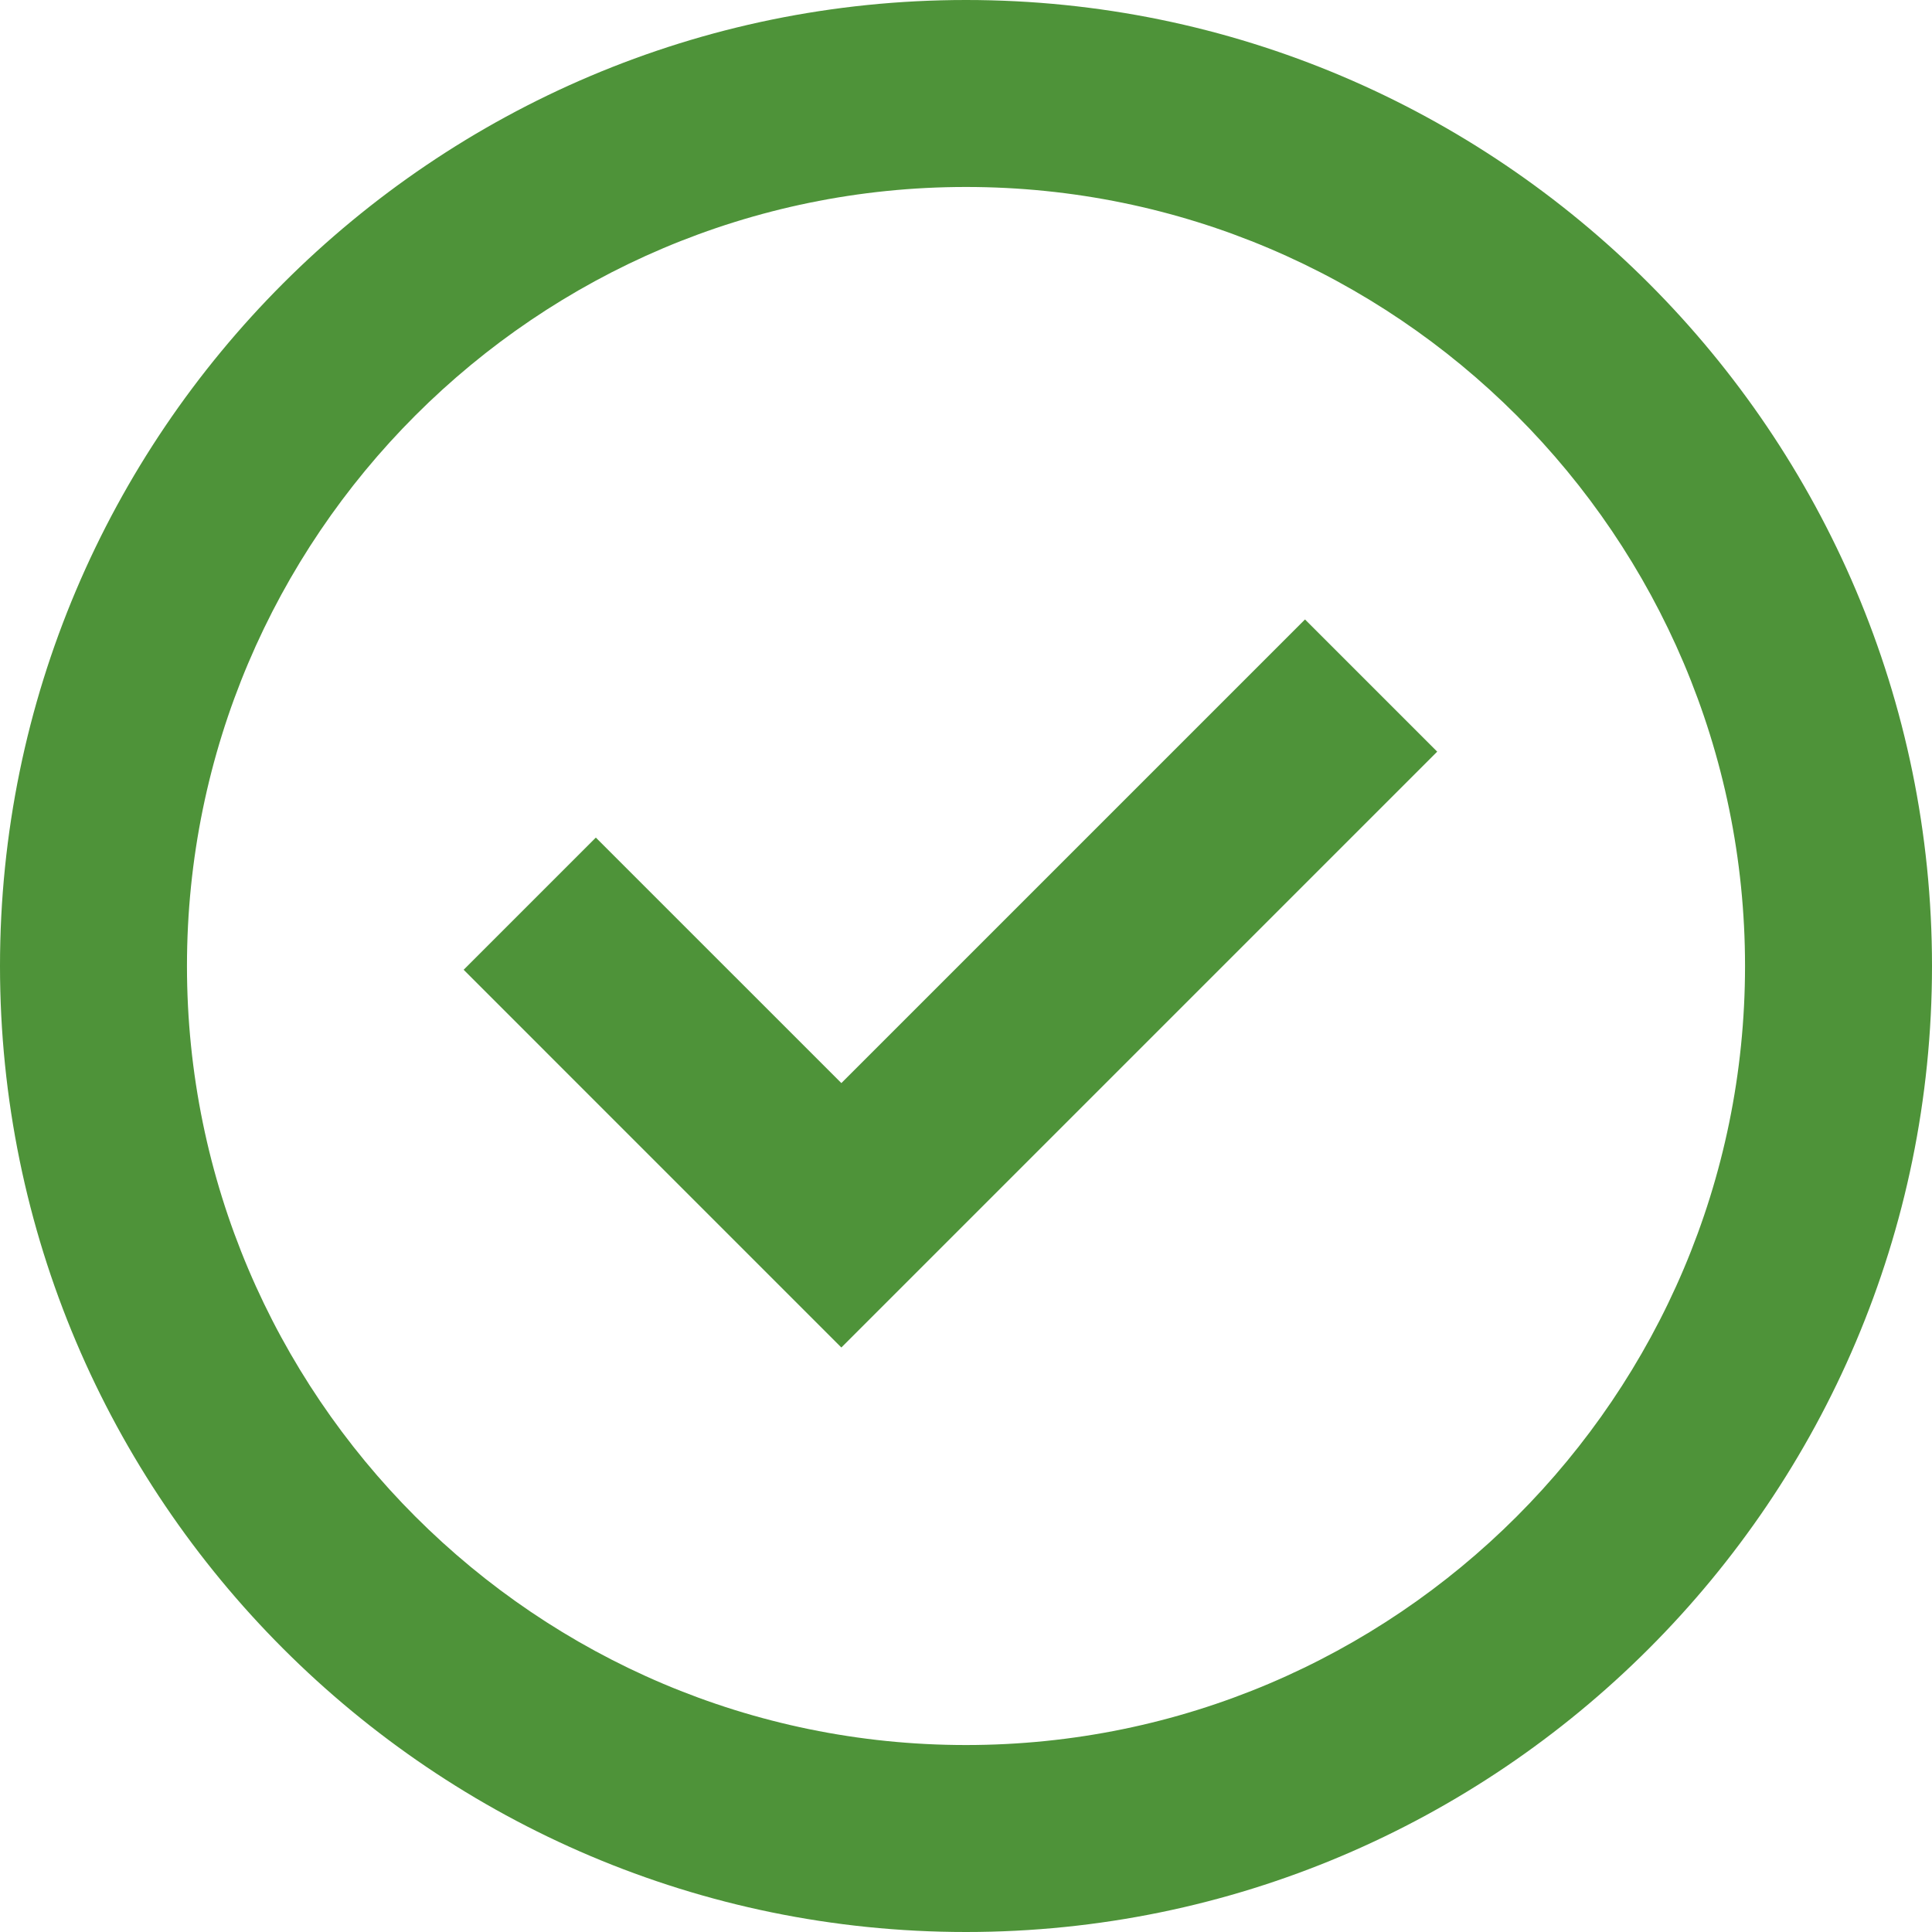
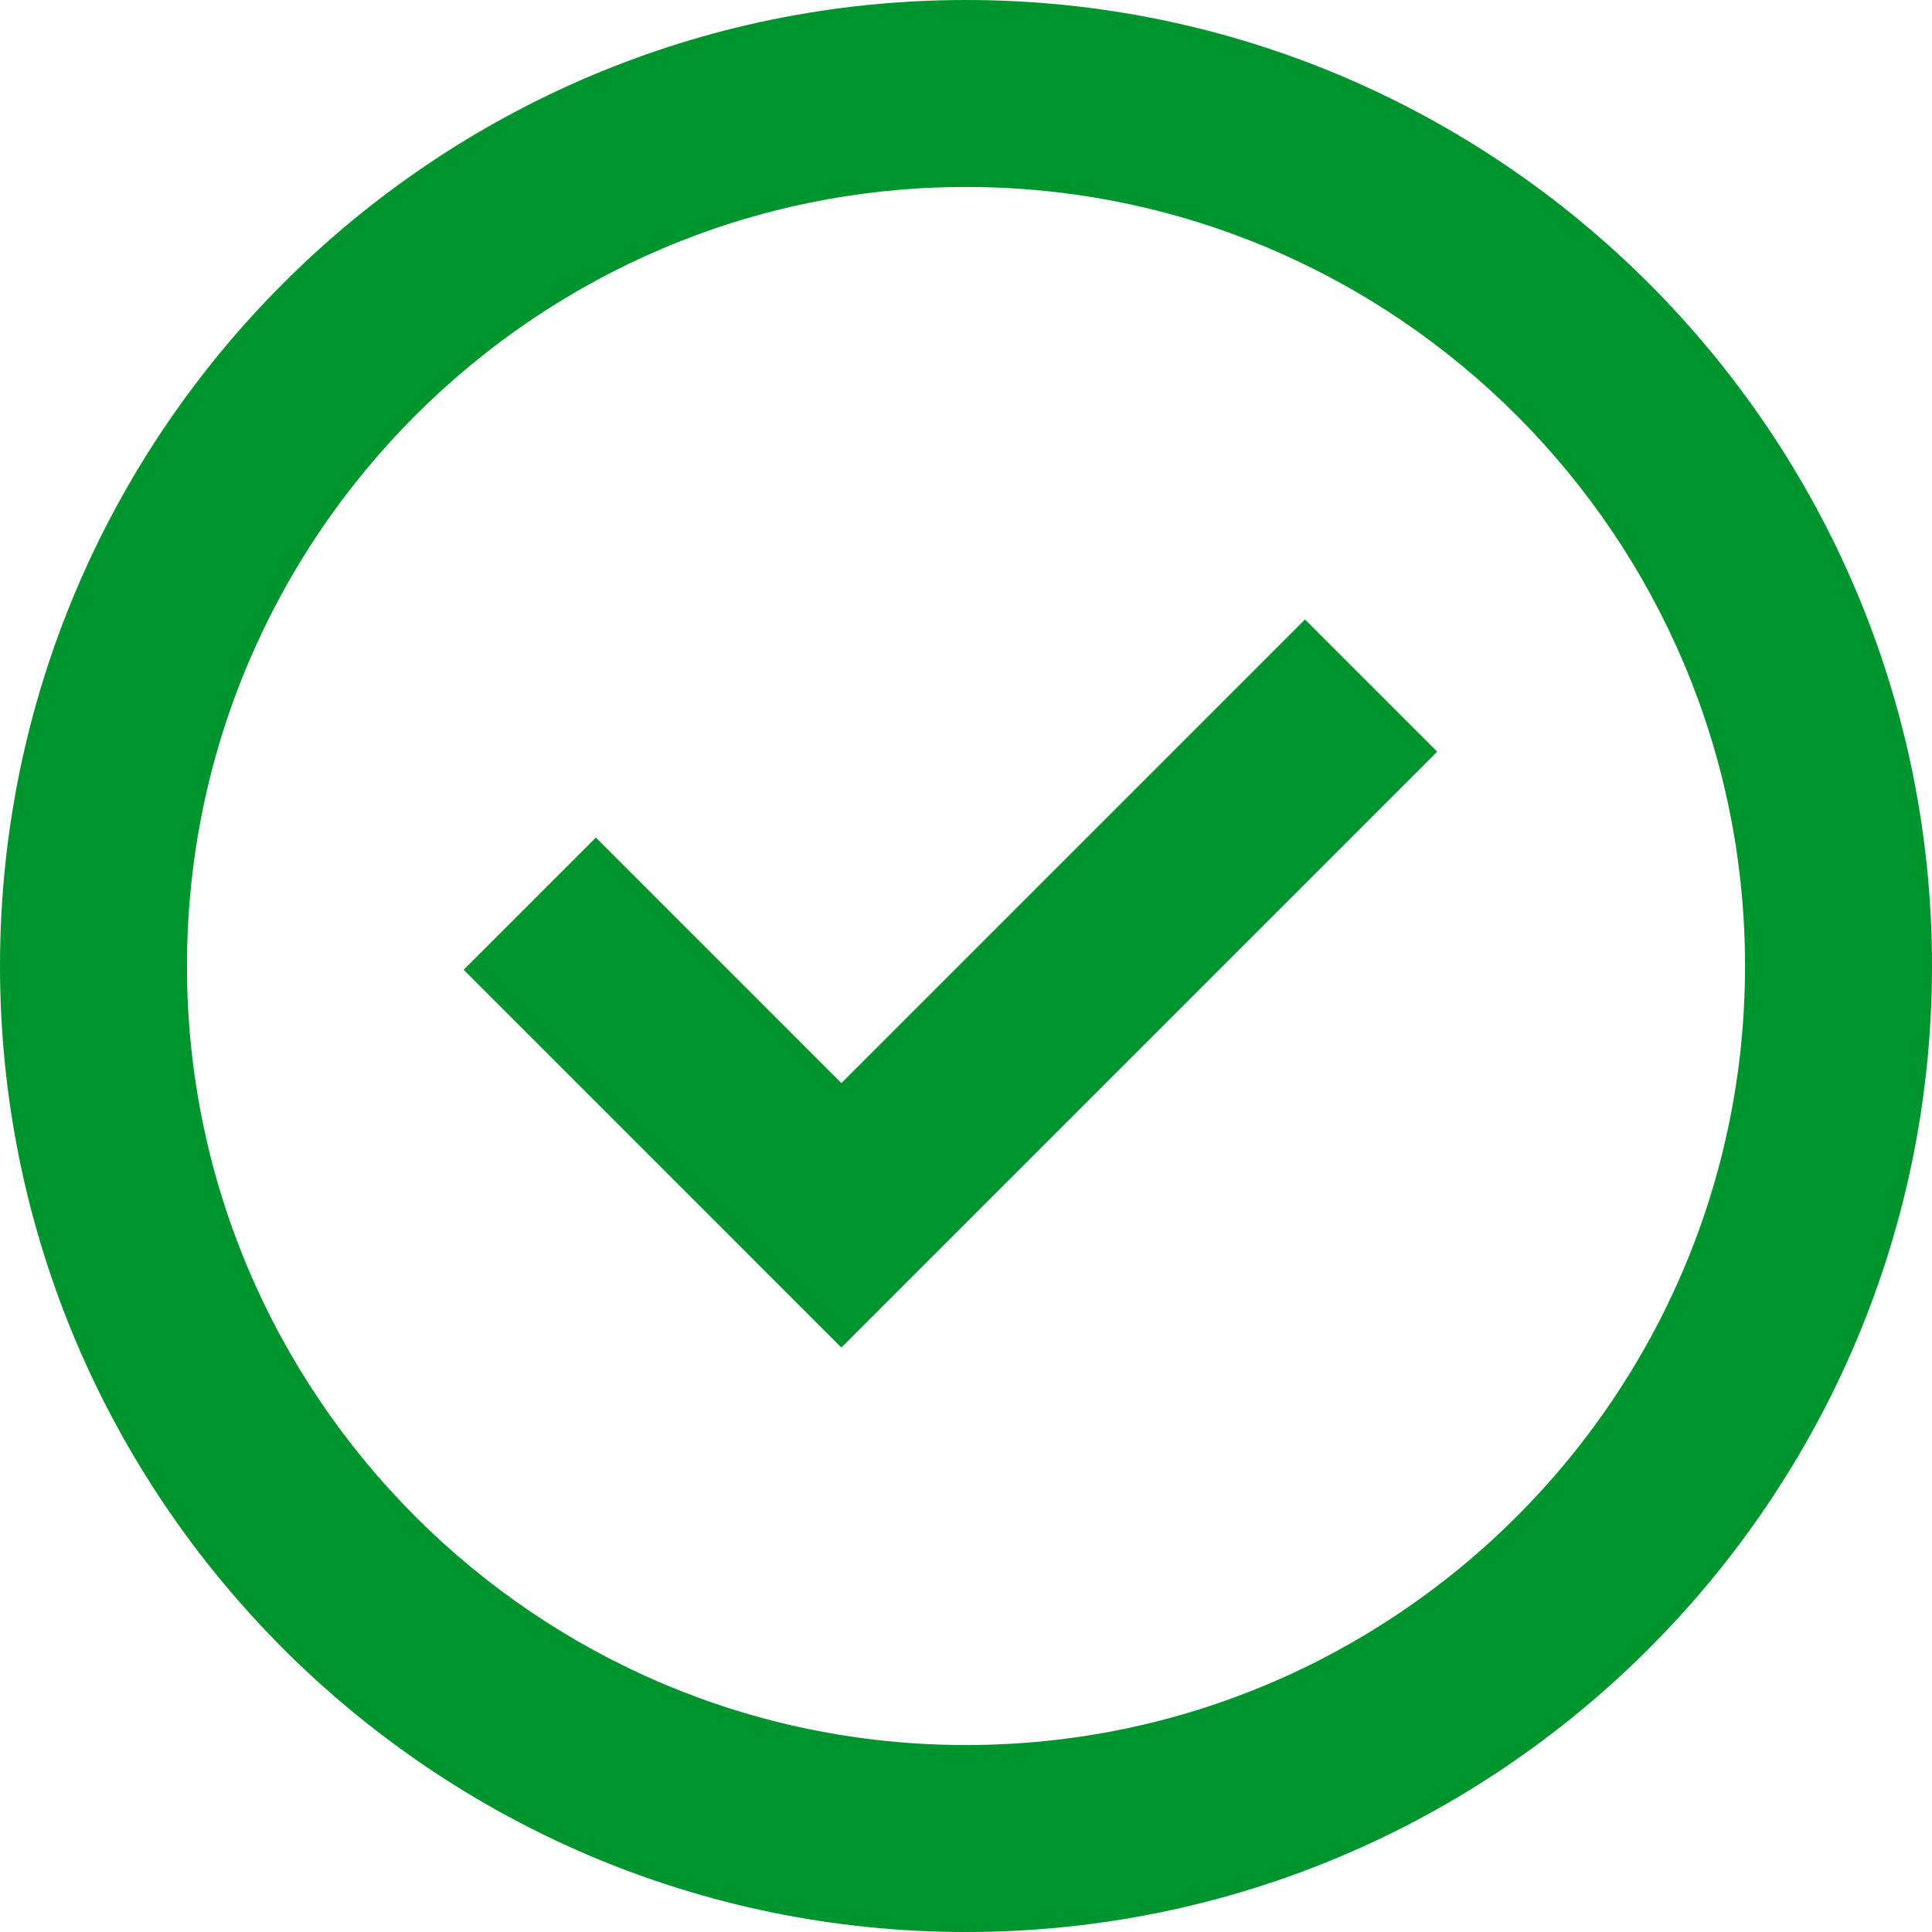
- <svg xmlns="http://www.w3.org/2000/svg" version="1.1" id="Layer_1" x="0px" y="0px" viewBox="0 0 512 512" style="enable-background:new 0 0 512 512;" xml:space="preserve" fill="#4e9339">
+ <svg xmlns="http://www.w3.org/2000/svg" version="1.1" id="Layer_1" x="0px" y="0px" viewBox="0 0 512 512" style="enable-background:new 0 0 512 512;" xml:space="preserve" fill="#00942e">
  <g>
    <g>
      <path d="M256,0C114.84,0,0,114.842,0,256s114.84,256,256,256s256-114.842,256-256S397.16,0,256,0z M256,462.452    c-113.837,0-206.452-92.614-206.452-206.452S142.163,49.548,256,49.548S462.452,142.163,462.452,256S369.837,462.452,256,462.452z    " />
    </g>
  </g>
  <g>
    <g>
      <polygon points="345.838,164.16 222.968,287.029 157.904,221.967 122.87,257.001 222.968,357.1 380.872,199.194   " />
    </g>
  </g>
  <g>
</g>
  <g>
</g>
  <g>
</g>
  <g>
</g>
  <g>
</g>
  <g>
</g>
  <g>
</g>
  <g>
</g>
  <g>
</g>
  <g>
</g>
  <g>
</g>
  <g>
</g>
  <g>
</g>
  <g>
</g>
  <g>
</g>
</svg>
